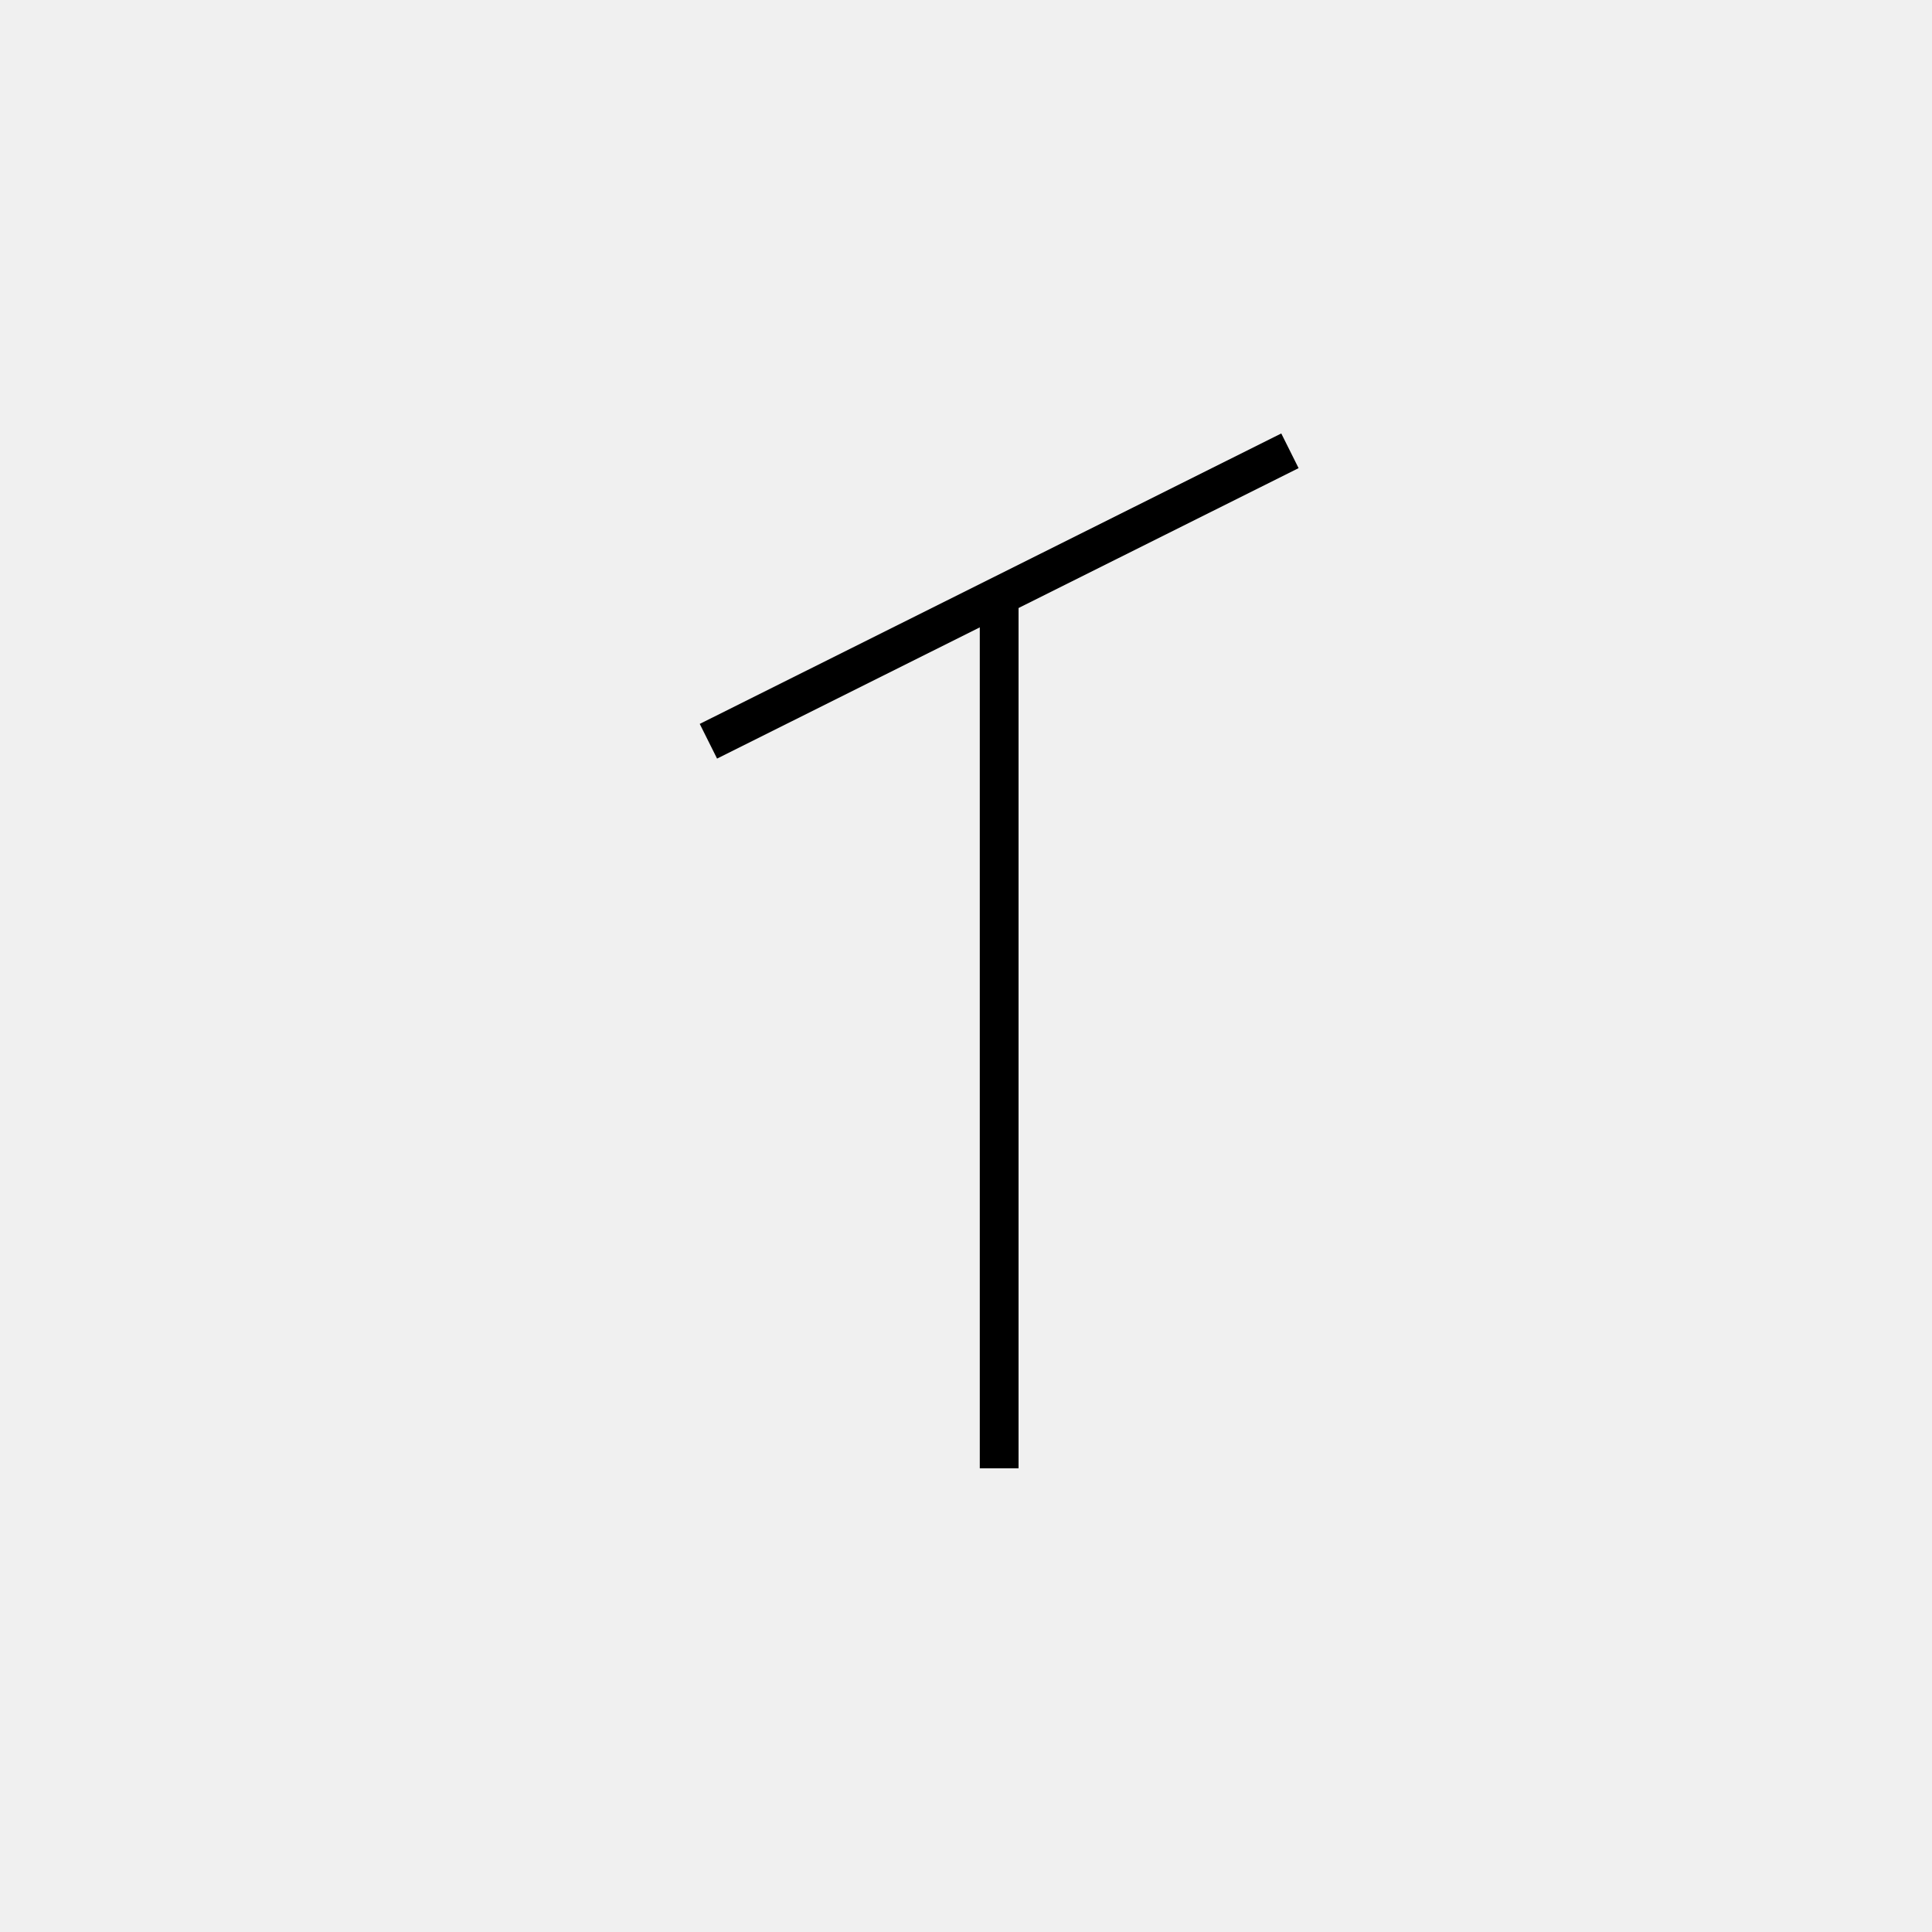
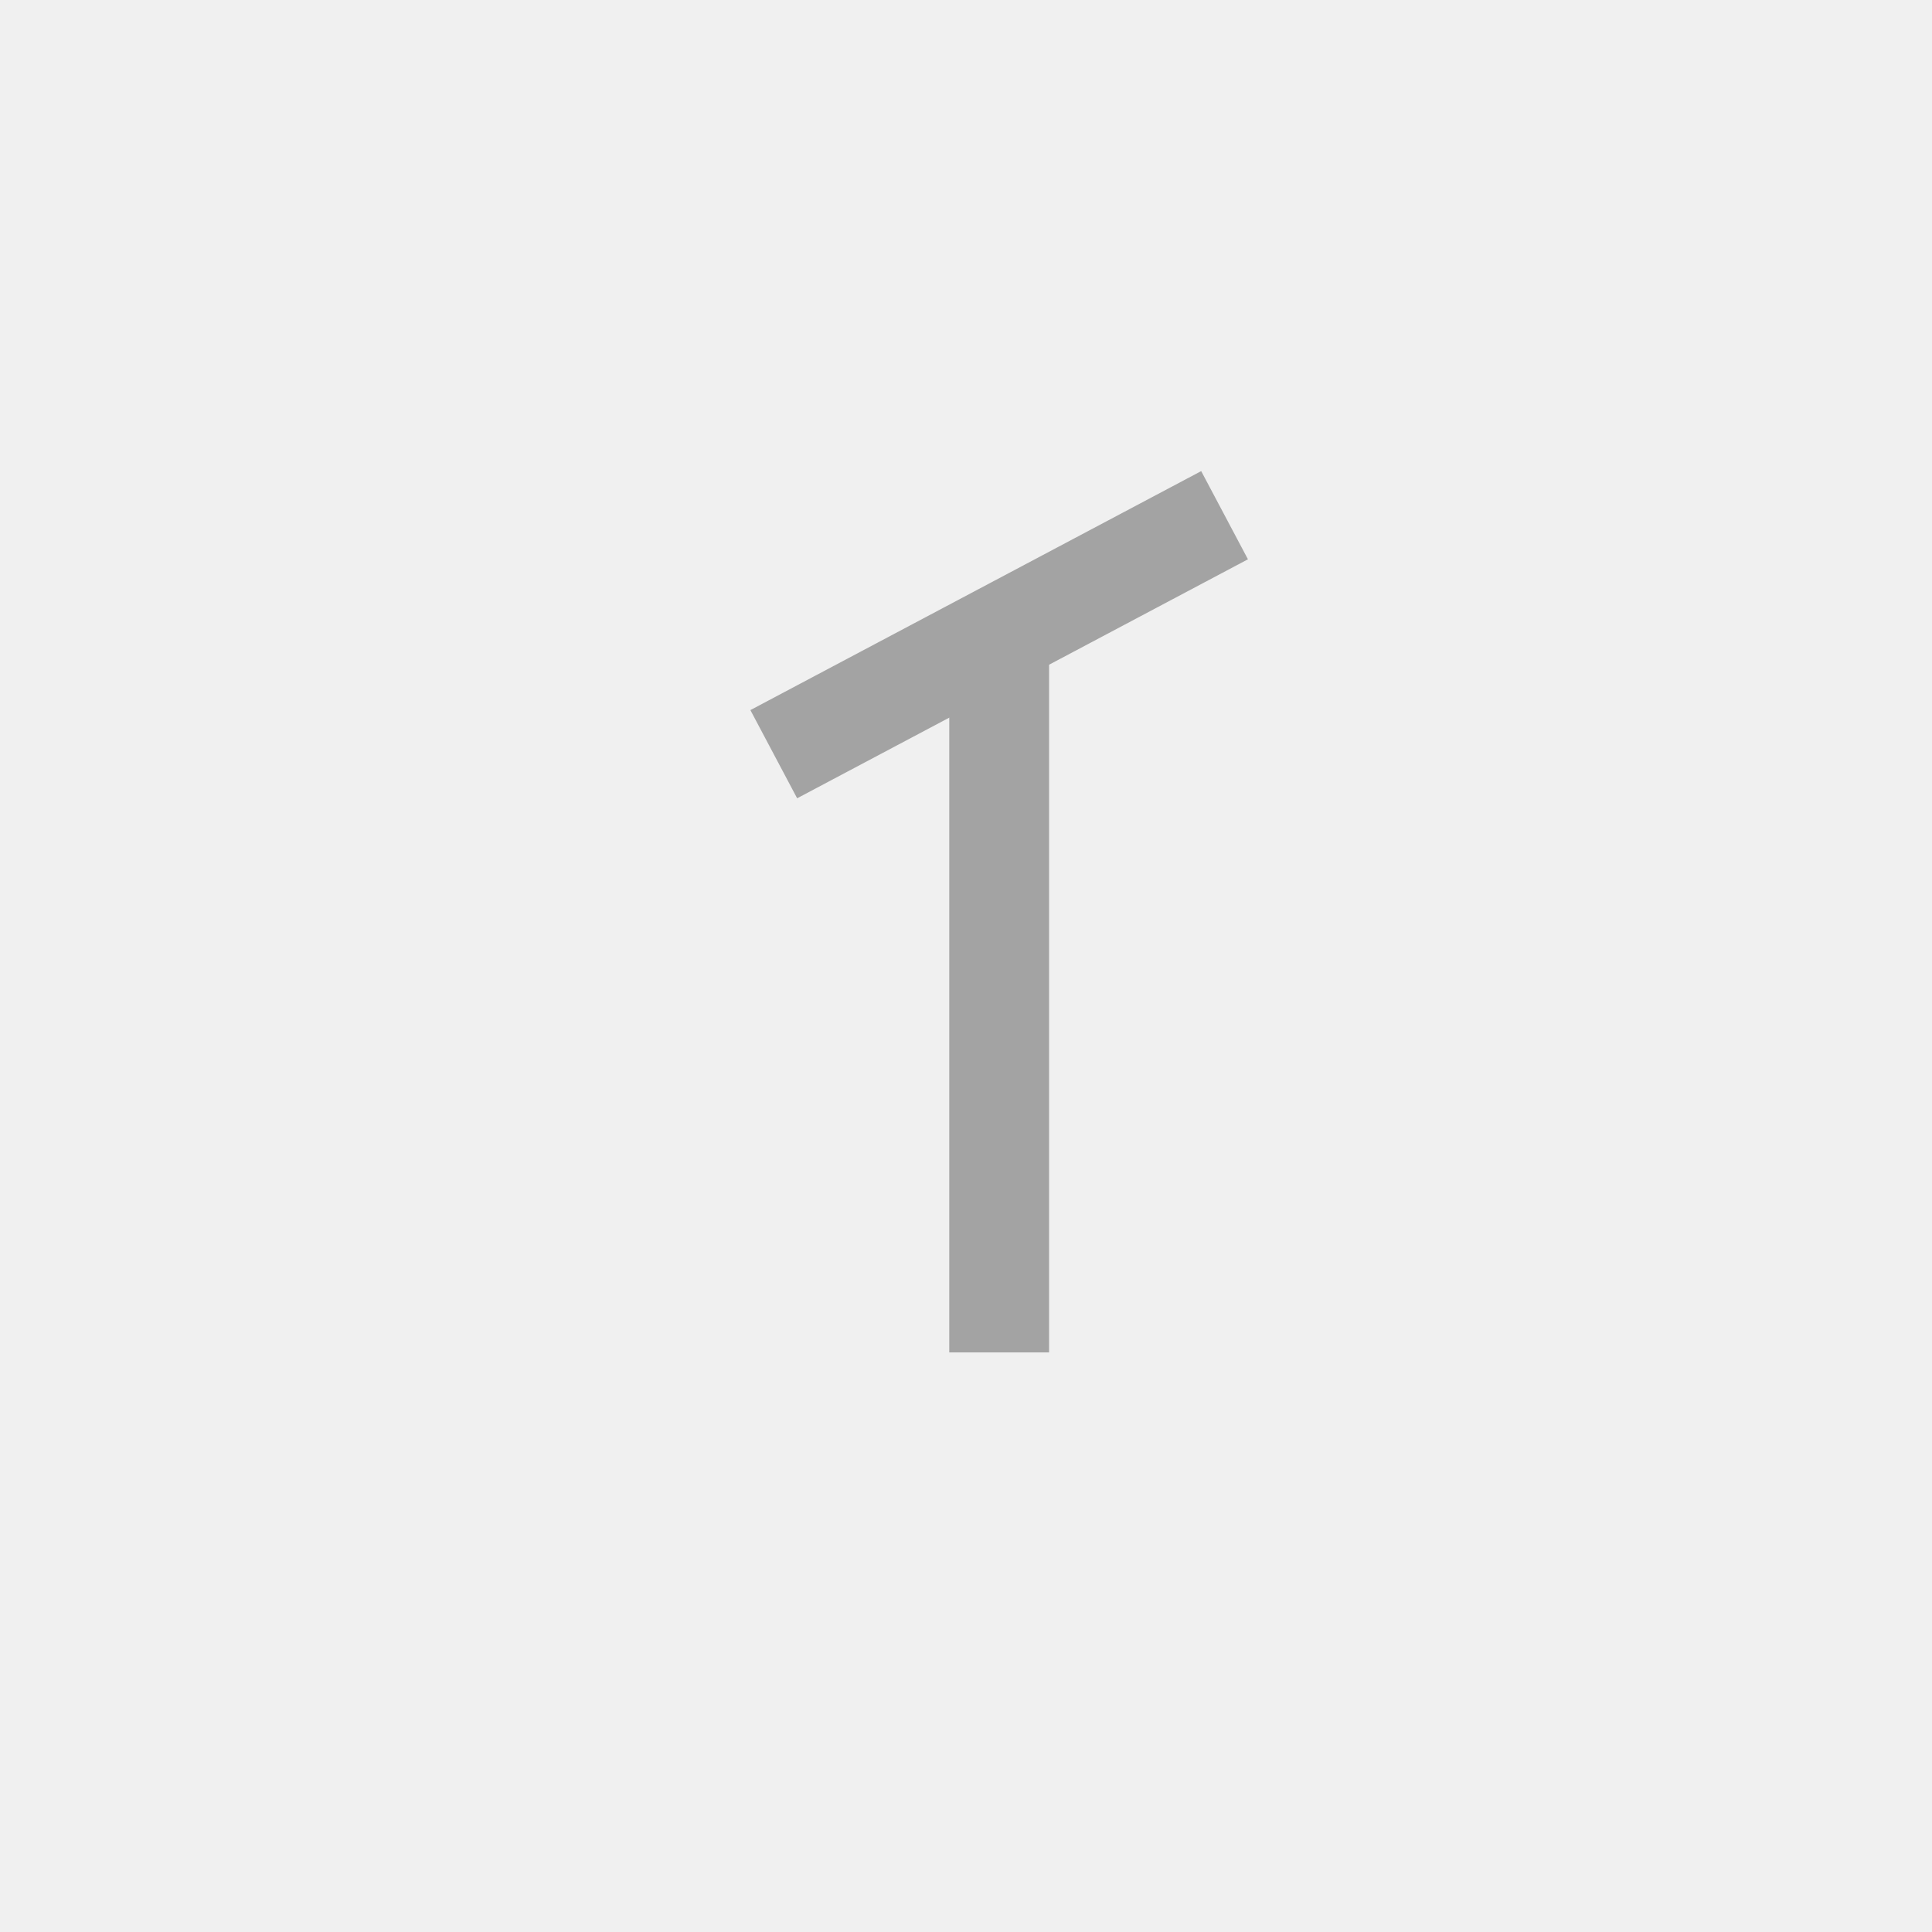
<svg xmlns="http://www.w3.org/2000/svg" width="30" height="30" viewBox="0 0 30 30" fill="none">
-   <g clip-path="url(#clip0_12_2)">
-     <path d="M11 11.51L20.03 7" stroke="black" stroke-width="0.602" />
-     <path d="M15.515 9.255V22.8" stroke="black" stroke-width="0.602" />
+   <g clip-path="url(#clip0_40_1413)">
+     <mask id="mask0_40_1413" style="mask-type:luminance" maskUnits="userSpaceOnUse" x="0" y="0" width="30" height="30">
+       <path d="M30 0H0V30H30V0Z" fill="white" />
+     </mask>
+     <g mask="url(#mask0_40_1413)">
+       <path d="M12.015 11.711L19.015 8" stroke="#A3A3A3" stroke-width="1.55" />
+       <path d="M15.515 9.855V21" stroke="#A3A3A3" stroke-width="1.55" />
+     </g>
  </g>
  <defs>
-     <clipPath id="clip0_12_2">
+     <clipPath id="clip0_40_1413">
      <rect width="30" height="30" fill="white" />
    </clipPath>
  </defs>
</svg>
